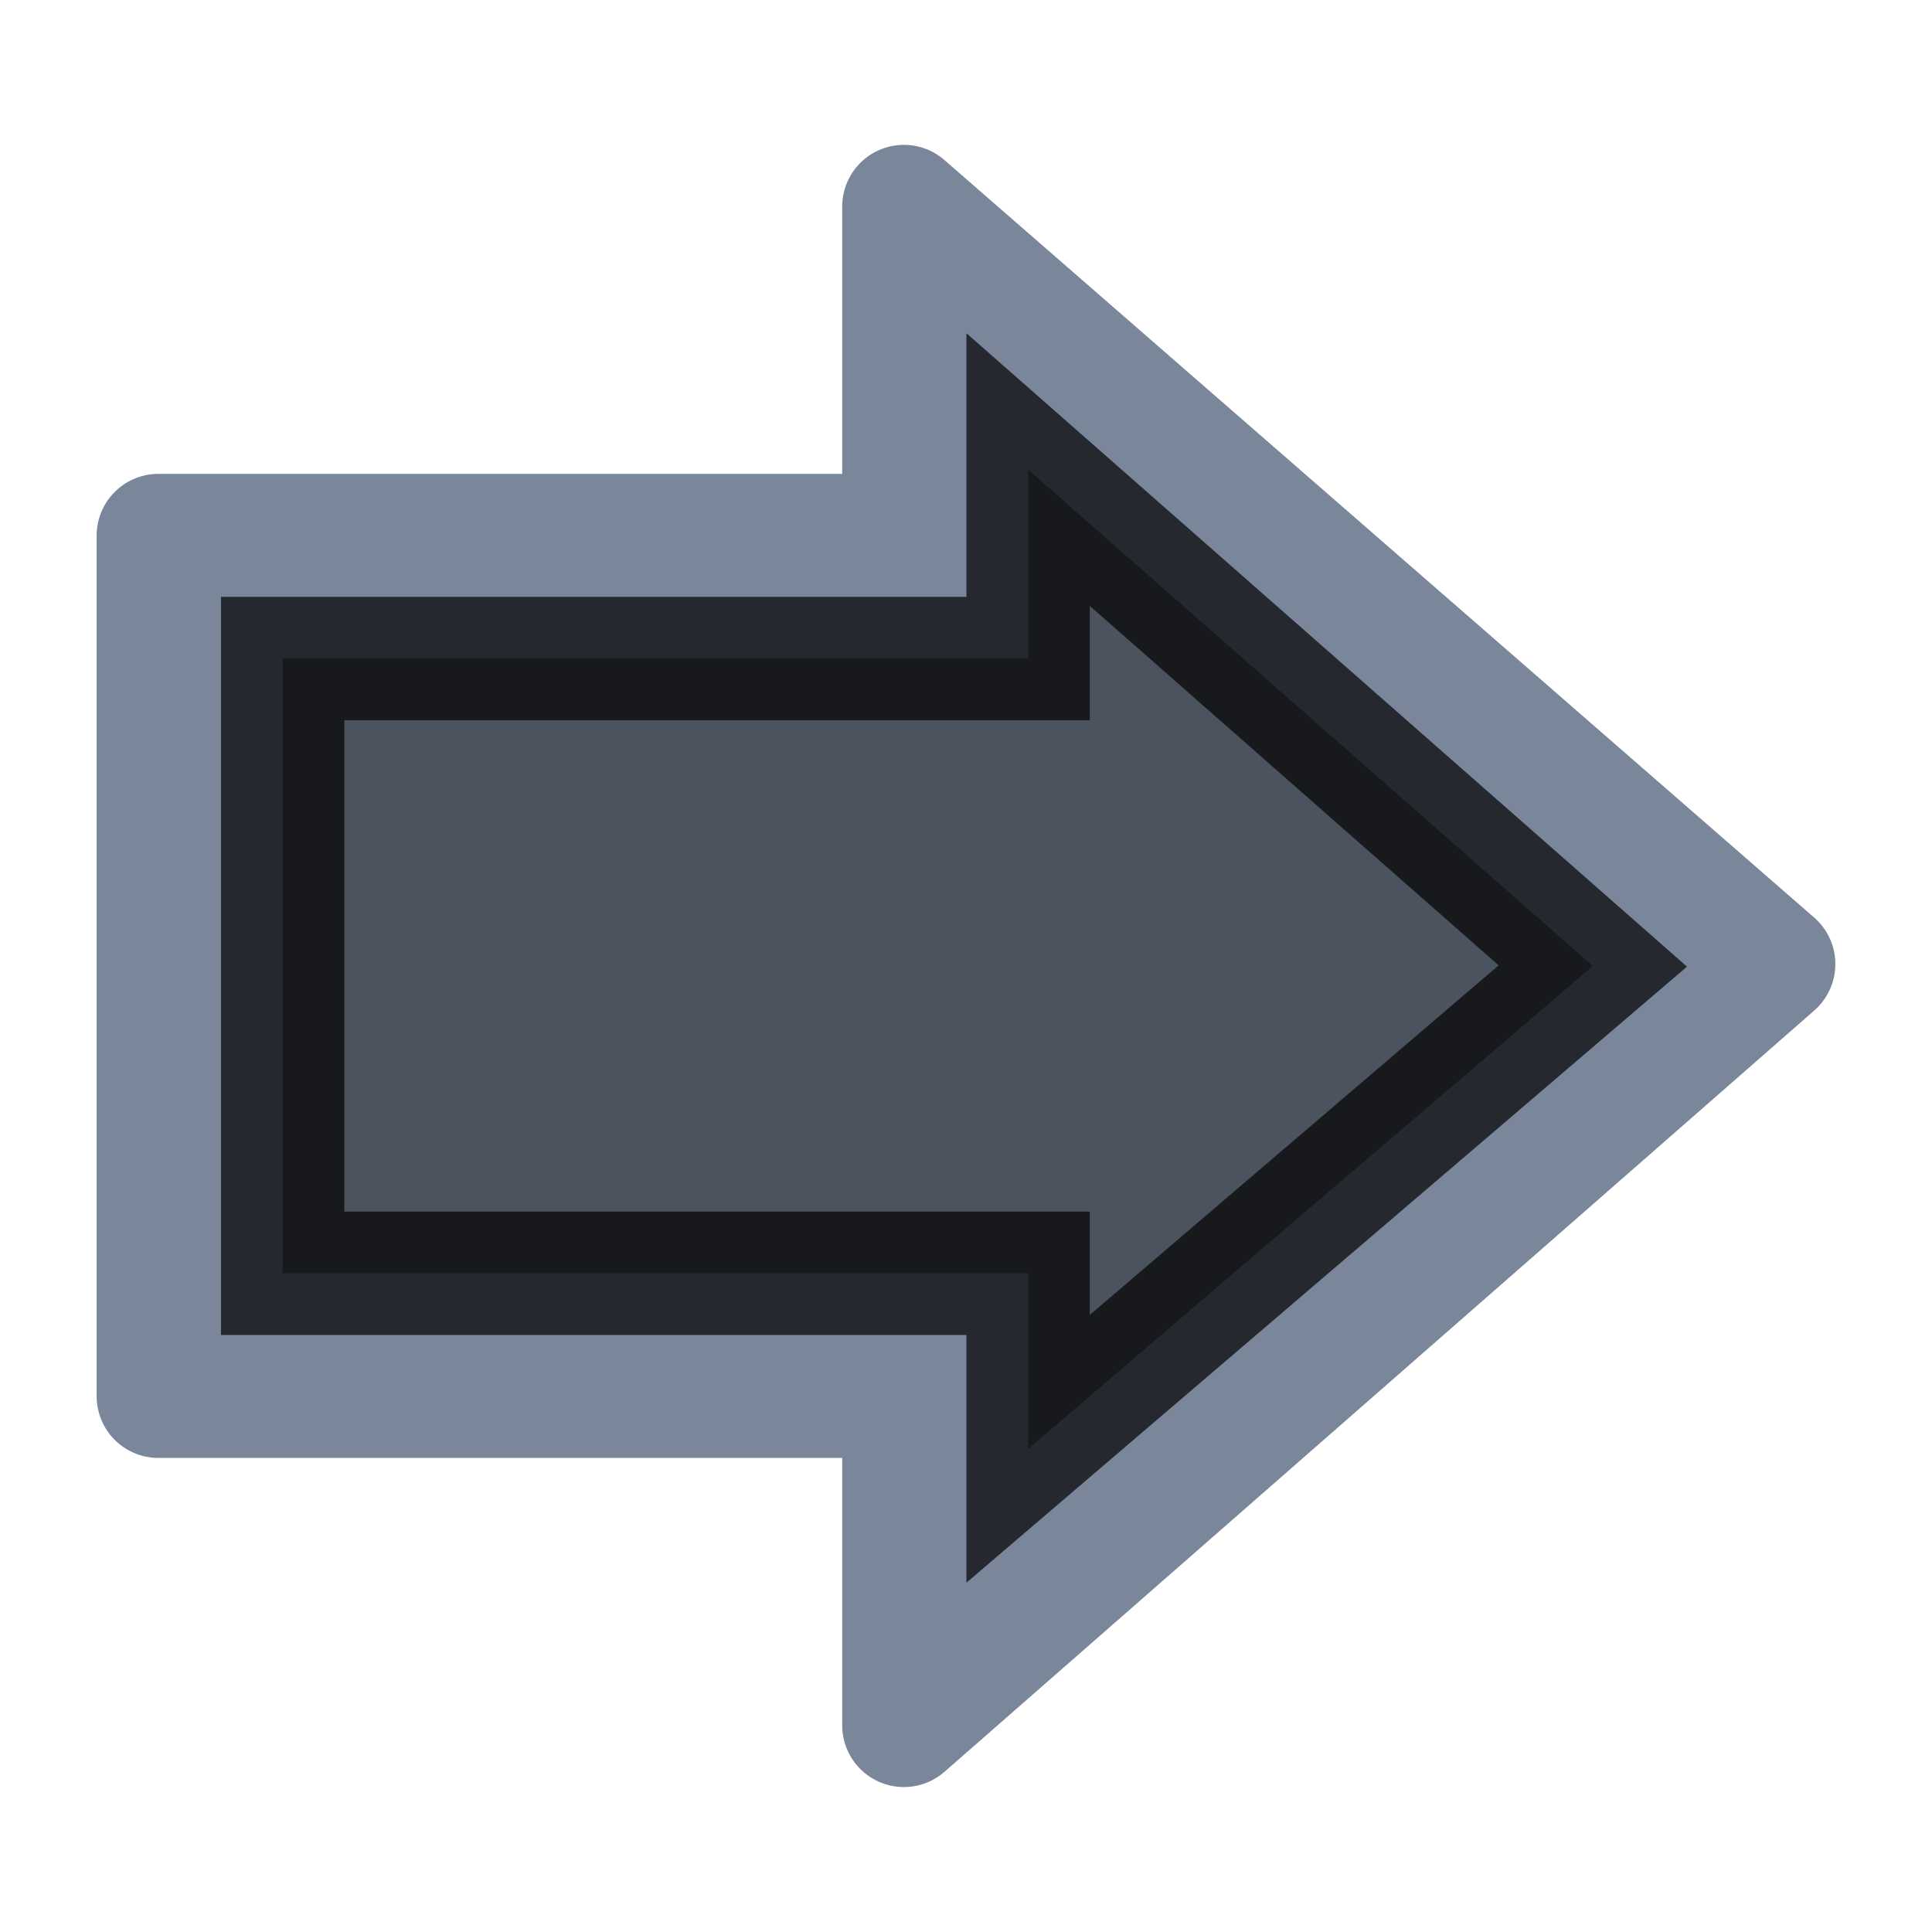
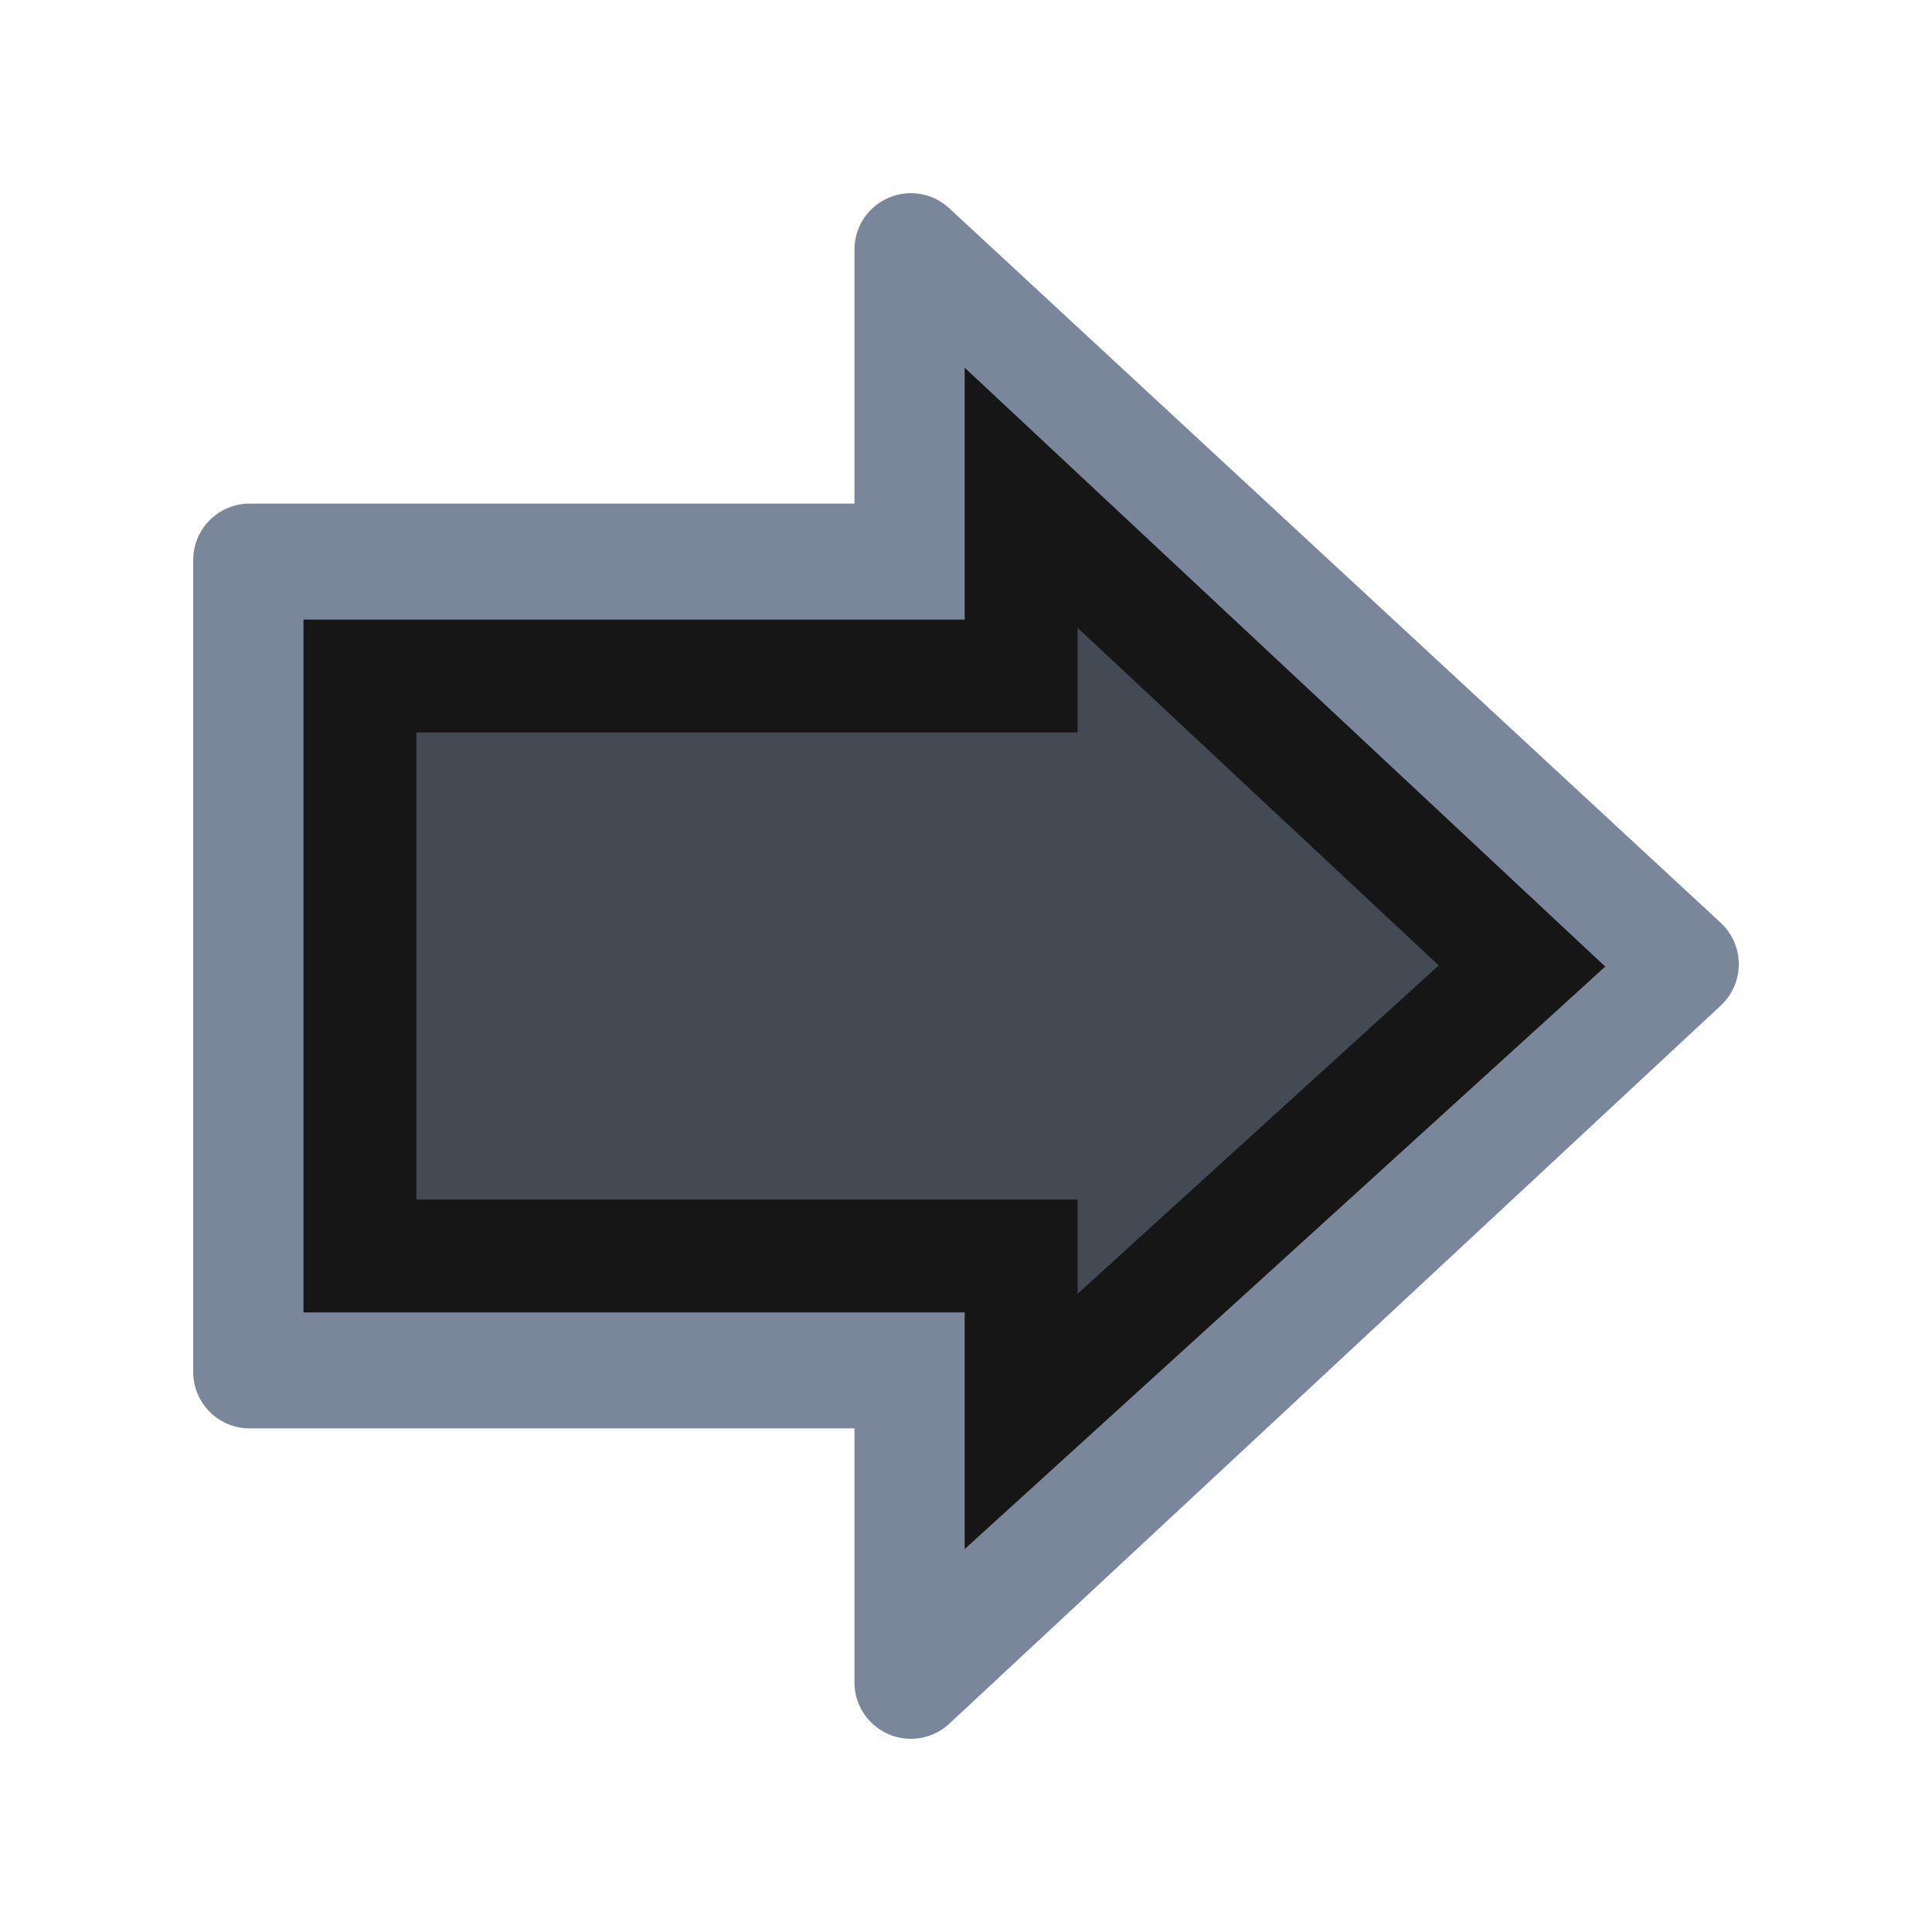
- <svg xmlns="http://www.w3.org/2000/svg" xmlns:xlink="http://www.w3.org/1999/xlink" version="1.1" id="svg2504" height="20" width="20">
+ <svg xmlns="http://www.w3.org/2000/svg" xmlns:ns1="http://www.openswatchbook.org/uri/2009/osb" xmlns:xlink="http://www.w3.org/1999/xlink" version="1.1" id="svg2504" height="30" width="30">
  <defs id="defs2506">
+     <linearGradient id="linearGradient4194" ns1:paint="solid">
+       <stop style="stop-color:#ffffff;stop-opacity:1;" offset="0" id="stop4196" />
+     </linearGradient>
    <linearGradient id="linearGradient5105-262-943-861">
      <stop offset="0" id="stop2487" style="stop-color:#0d0d0d;stop-opacity:1;" />
      <stop offset="1" id="stop2489" style="stop-color:#0d0d0d;stop-opacity:0;" />
    </linearGradient>
    <radialGradient xlink:href="#linearGradient5105-262-943-861" id="radialGradient2502" gradientUnits="userSpaceOnUse" gradientTransform="matrix(1,0,0,0.282946,0,13.64644)" cx="11.25" cy="19.031" fx="11.25" fy="19.031" r="8.062" />
    <linearGradient id="linearGradient2264">
-       <stop style="stop-color:#accd8a;stop-opacity:1;" offset="0" id="stop2266" />
-       <stop style="stop-color:#c2dda7;stop-opacity:1;" offset="1" id="stop2268" />
+       <stop style="stop-color:#7a879b;stop-opacity:1;" offset="0" id="stop2266" />
+       <stop style="stop-color:#8e9bb1;stop-opacity:1;" offset="1" id="stop2268" />
    </linearGradient>
    <filter id="filter3110" height="1" width="1" y="0" x="0" style="color-interpolation-filters:sRGB">
      <feColorMatrix id="feColorMatrix3112" type="saturate" values="0" result="result1" />
      <feFlood id="feFlood3114" flood-color="rgb(9,111,152)" result="result2" />
      <feBlend id="feBlend3116" in2="result1" mode="screen" result="result2" />
      <feComposite id="feComposite3118" in2="SourceGraphic" operator="in" in="result2" />
    </filter>
    <filter id="filter3120" height="1" width="1" y="0" x="0" style="color-interpolation-filters:sRGB">
      <feColorMatrix id="feColorMatrix3122" type="saturate" values="0" result="result1" />
      <feFlood id="feFlood3124" flood-color="rgb(9,111,152)" result="result2" />
      <feBlend id="feBlend3126" in2="result1" mode="screen" result="result2" />
      <feComposite id="feComposite3128" in2="SourceGraphic" operator="in" in="result2" />
    </filter>
  </defs>
-   <g id="layer1" transform="translate(0,4)">
-     <path id="path3288" d="m 9.357,13.861 9.004,-7.881 -9.004,-7.842 0,3.406 -7.718,0 0,8.91 7.718,0 0,3.406 z" style="display:inline;overflow:visible;visibility:visible;fill:#7a879b;fill-opacity:1;fill-rule:nonzero;stroke:#7a879b;stroke-width:1.277;stroke-linecap:round;stroke-linejoin:round;stroke-miterlimit:4;stroke-dasharray:none;stroke-dashoffset:0;stroke-opacity:1;marker:none;marker-start:none;marker-mid:none;marker-end:none" />
-     <path id="path3290" d="m 10.643,10.998 5.846,-4.998 -5.846,-5.139 0,1.956 -7.717,0 0,6.364 7.717,0 0,1.816 z" style="display:inline;overflow:visible;visibility:visible;opacity:1;fill:#000000;fill-opacity:0.388;fill-rule:nonzero;stroke:#000000;stroke-width:1.277;stroke-linecap:butt;stroke-linejoin:miter;stroke-miterlimit:4;stroke-dasharray:none;stroke-dashoffset:0;stroke-opacity:0.698;marker:none;marker-start:none;marker-mid:none;marker-end:none" />
+   <g id="layer1" transform="translate(0,14)">
+     <path id="path3288" d="M 14.144,12.124 26.124,0.972 14.144,-10.124 l 0,4.82 -10.268,0 0,12.608 10.268,0 0,4.82 z" style="display:inline;overflow:visible;visibility:visible;fill:#7a879b;fill-opacity:1;fill-rule:nonzero;stroke:#7a879b;stroke-width:1.752;stroke-linecap:round;stroke-linejoin:round;stroke-miterlimit:4;stroke-dasharray:none;stroke-dashoffset:0;stroke-opacity:1;marker:none;marker-start:none;marker-mid:none;marker-end:none" />
+     <path id="path3290" d="m 15.856,8.072 7.777,-7.072 -7.777,-7.271 0,2.768 -10.267,0 0,9.006 10.267,0 0,2.569 z" style="display:inline;overflow:visible;visibility:visible;opacity:1;fill:#000000;fill-opacity:0.455;fill-rule:evenodd;stroke:#161616;stroke-width:1.753;stroke-linecap:butt;stroke-linejoin:miter;stroke-miterlimit:4;stroke-dasharray:none;stroke-dashoffset:0;stroke-opacity:1;marker:none;marker-start:none;marker-mid:none;marker-end:none" />
  </g>
</svg>
